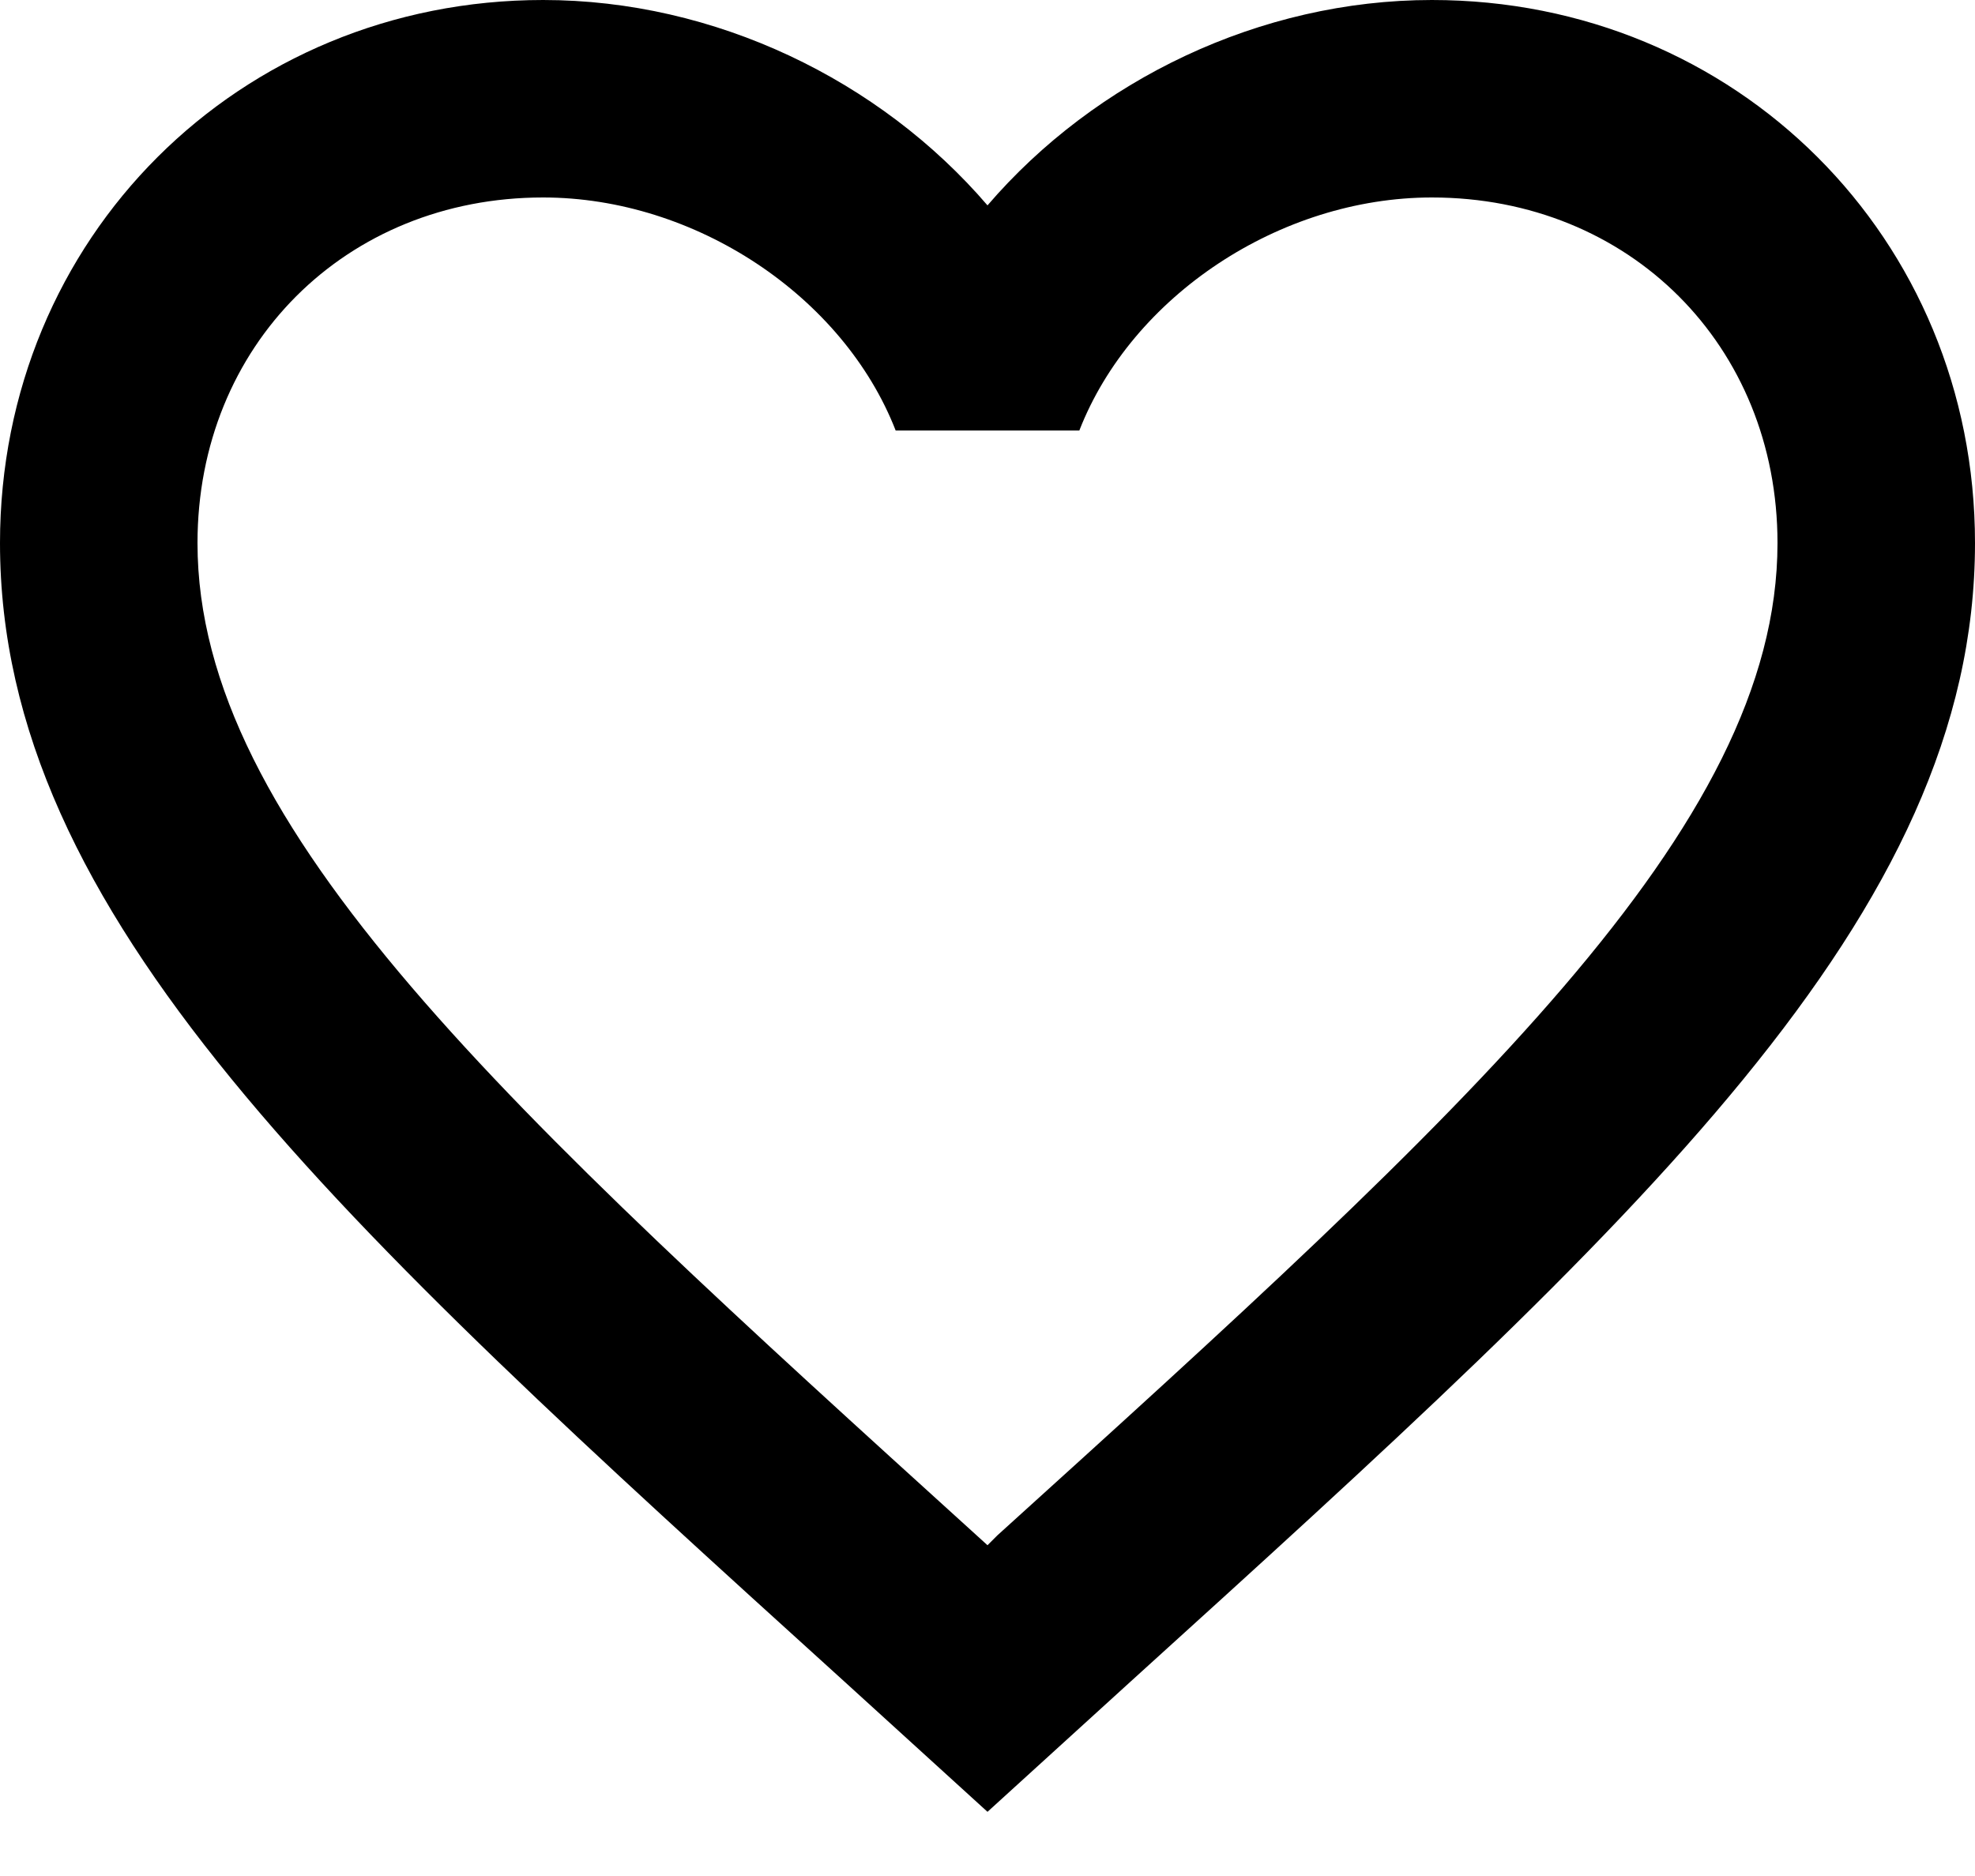
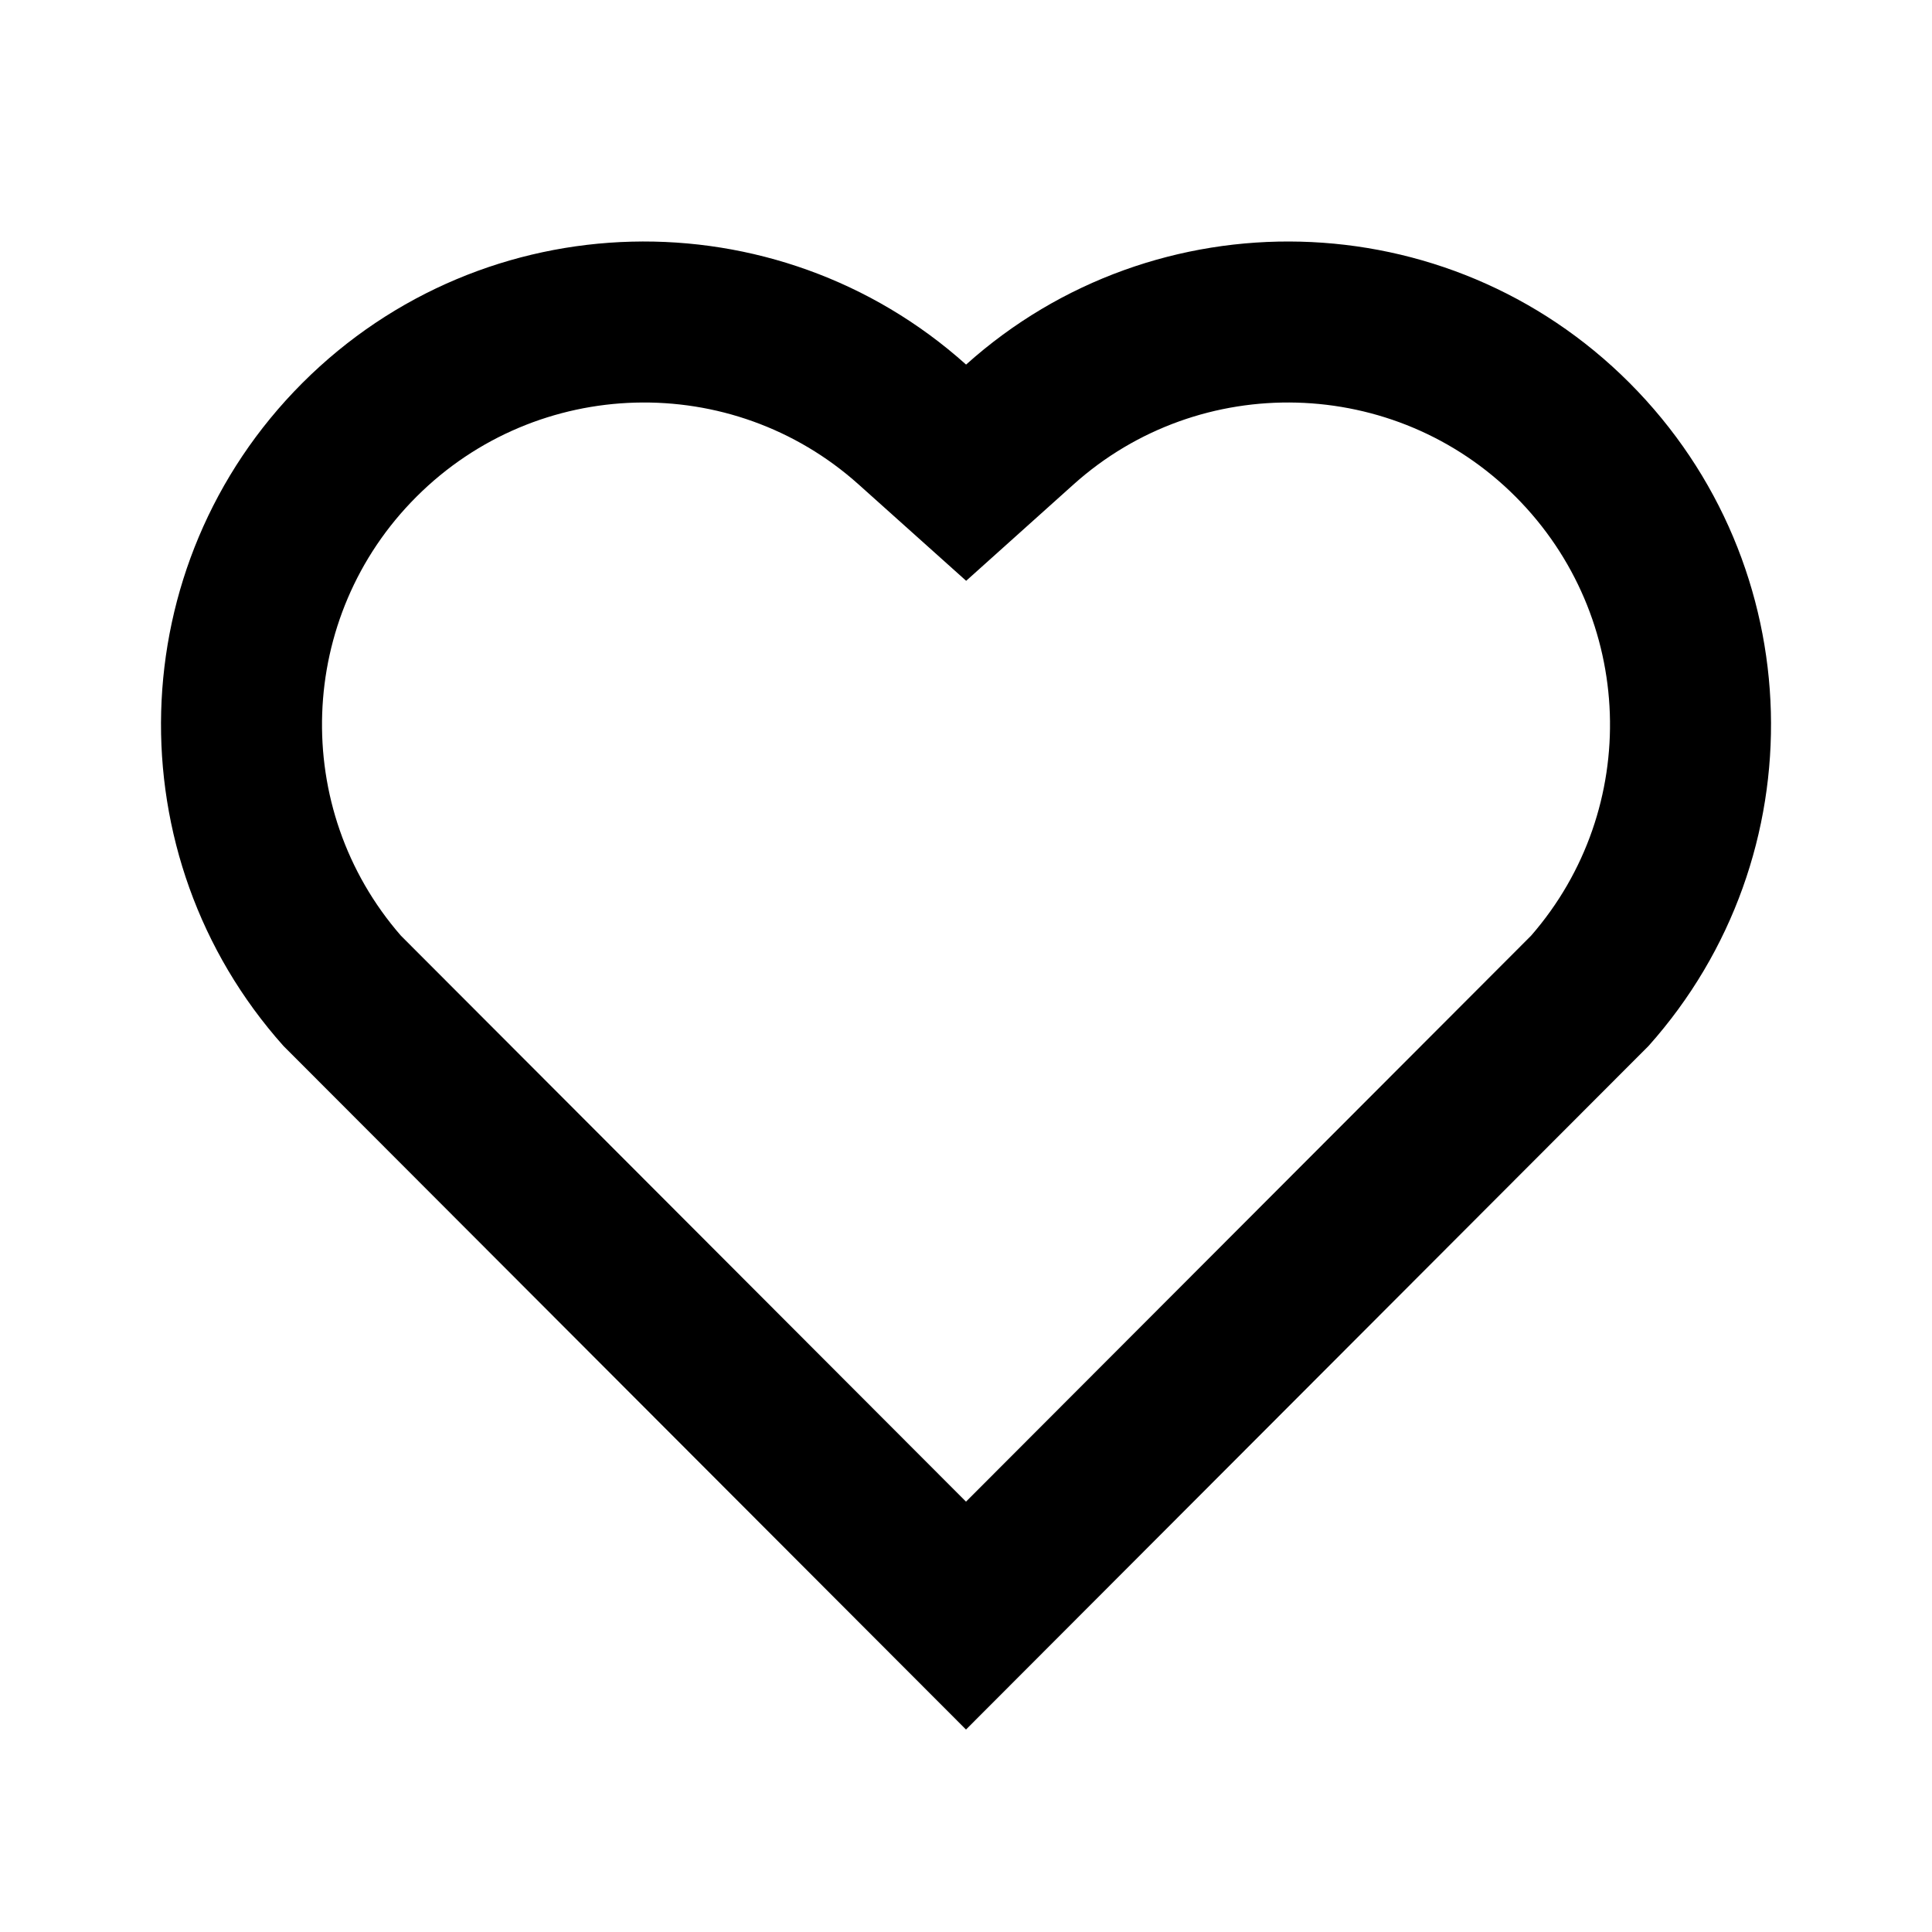
- <svg xmlns="http://www.w3.org/2000/svg" width="20" height="19" viewBox="0 0 20 19" fill="none">
-   <path d="M10.1 15.55L10 15.65L9.89 15.55C5.14 11.24 2 8.39 2 5.5C2 3.5 3.5 2 5.5 2C7.04 2 8.54 3 9.07 4.36H10.93C11.46 3 12.96 2 14.5 2C16.5 2 18 3.5 18 5.5C18 8.39 14.86 11.24 10.1 15.55ZM14.5 0C12.76 0 11.09 0.81 10 2.08C8.91 0.81 7.24 0 5.5 0C2.42 0 0 2.41 0 5.5C0 9.27 3.4 12.36 8.55 17.03L10 18.35L11.45 17.03C16.6 12.36 20 9.27 20 5.5C20 2.41 17.58 0 14.5 0Z" fill="black" />
+ <svg xmlns="http://www.w3.org/2000/svg" viewBox="0 0 24 24" fill="currentColor">
+   <path d="M12.001 4.529C14.35 2.42 17.98 2.49 20.243 4.757C22.505 7.025 22.583 10.637 20.479 12.993L12 21.485L3.521 12.993C1.417 10.637 1.496 7.019 3.757 4.757C6.022 2.493 9.645 2.417 12.001 4.529ZM18.827 6.17C17.328 4.668 14.908 4.607 13.337 6.017L12.002 7.215L10.666 6.018C9.091 4.606 6.675 4.668 5.172 6.172C3.682 7.661 3.607 10.047 4.98 11.623L12 18.654L19.02 11.623C20.393 10.047 20.319 7.665 18.827 6.17Z" />
</svg>
